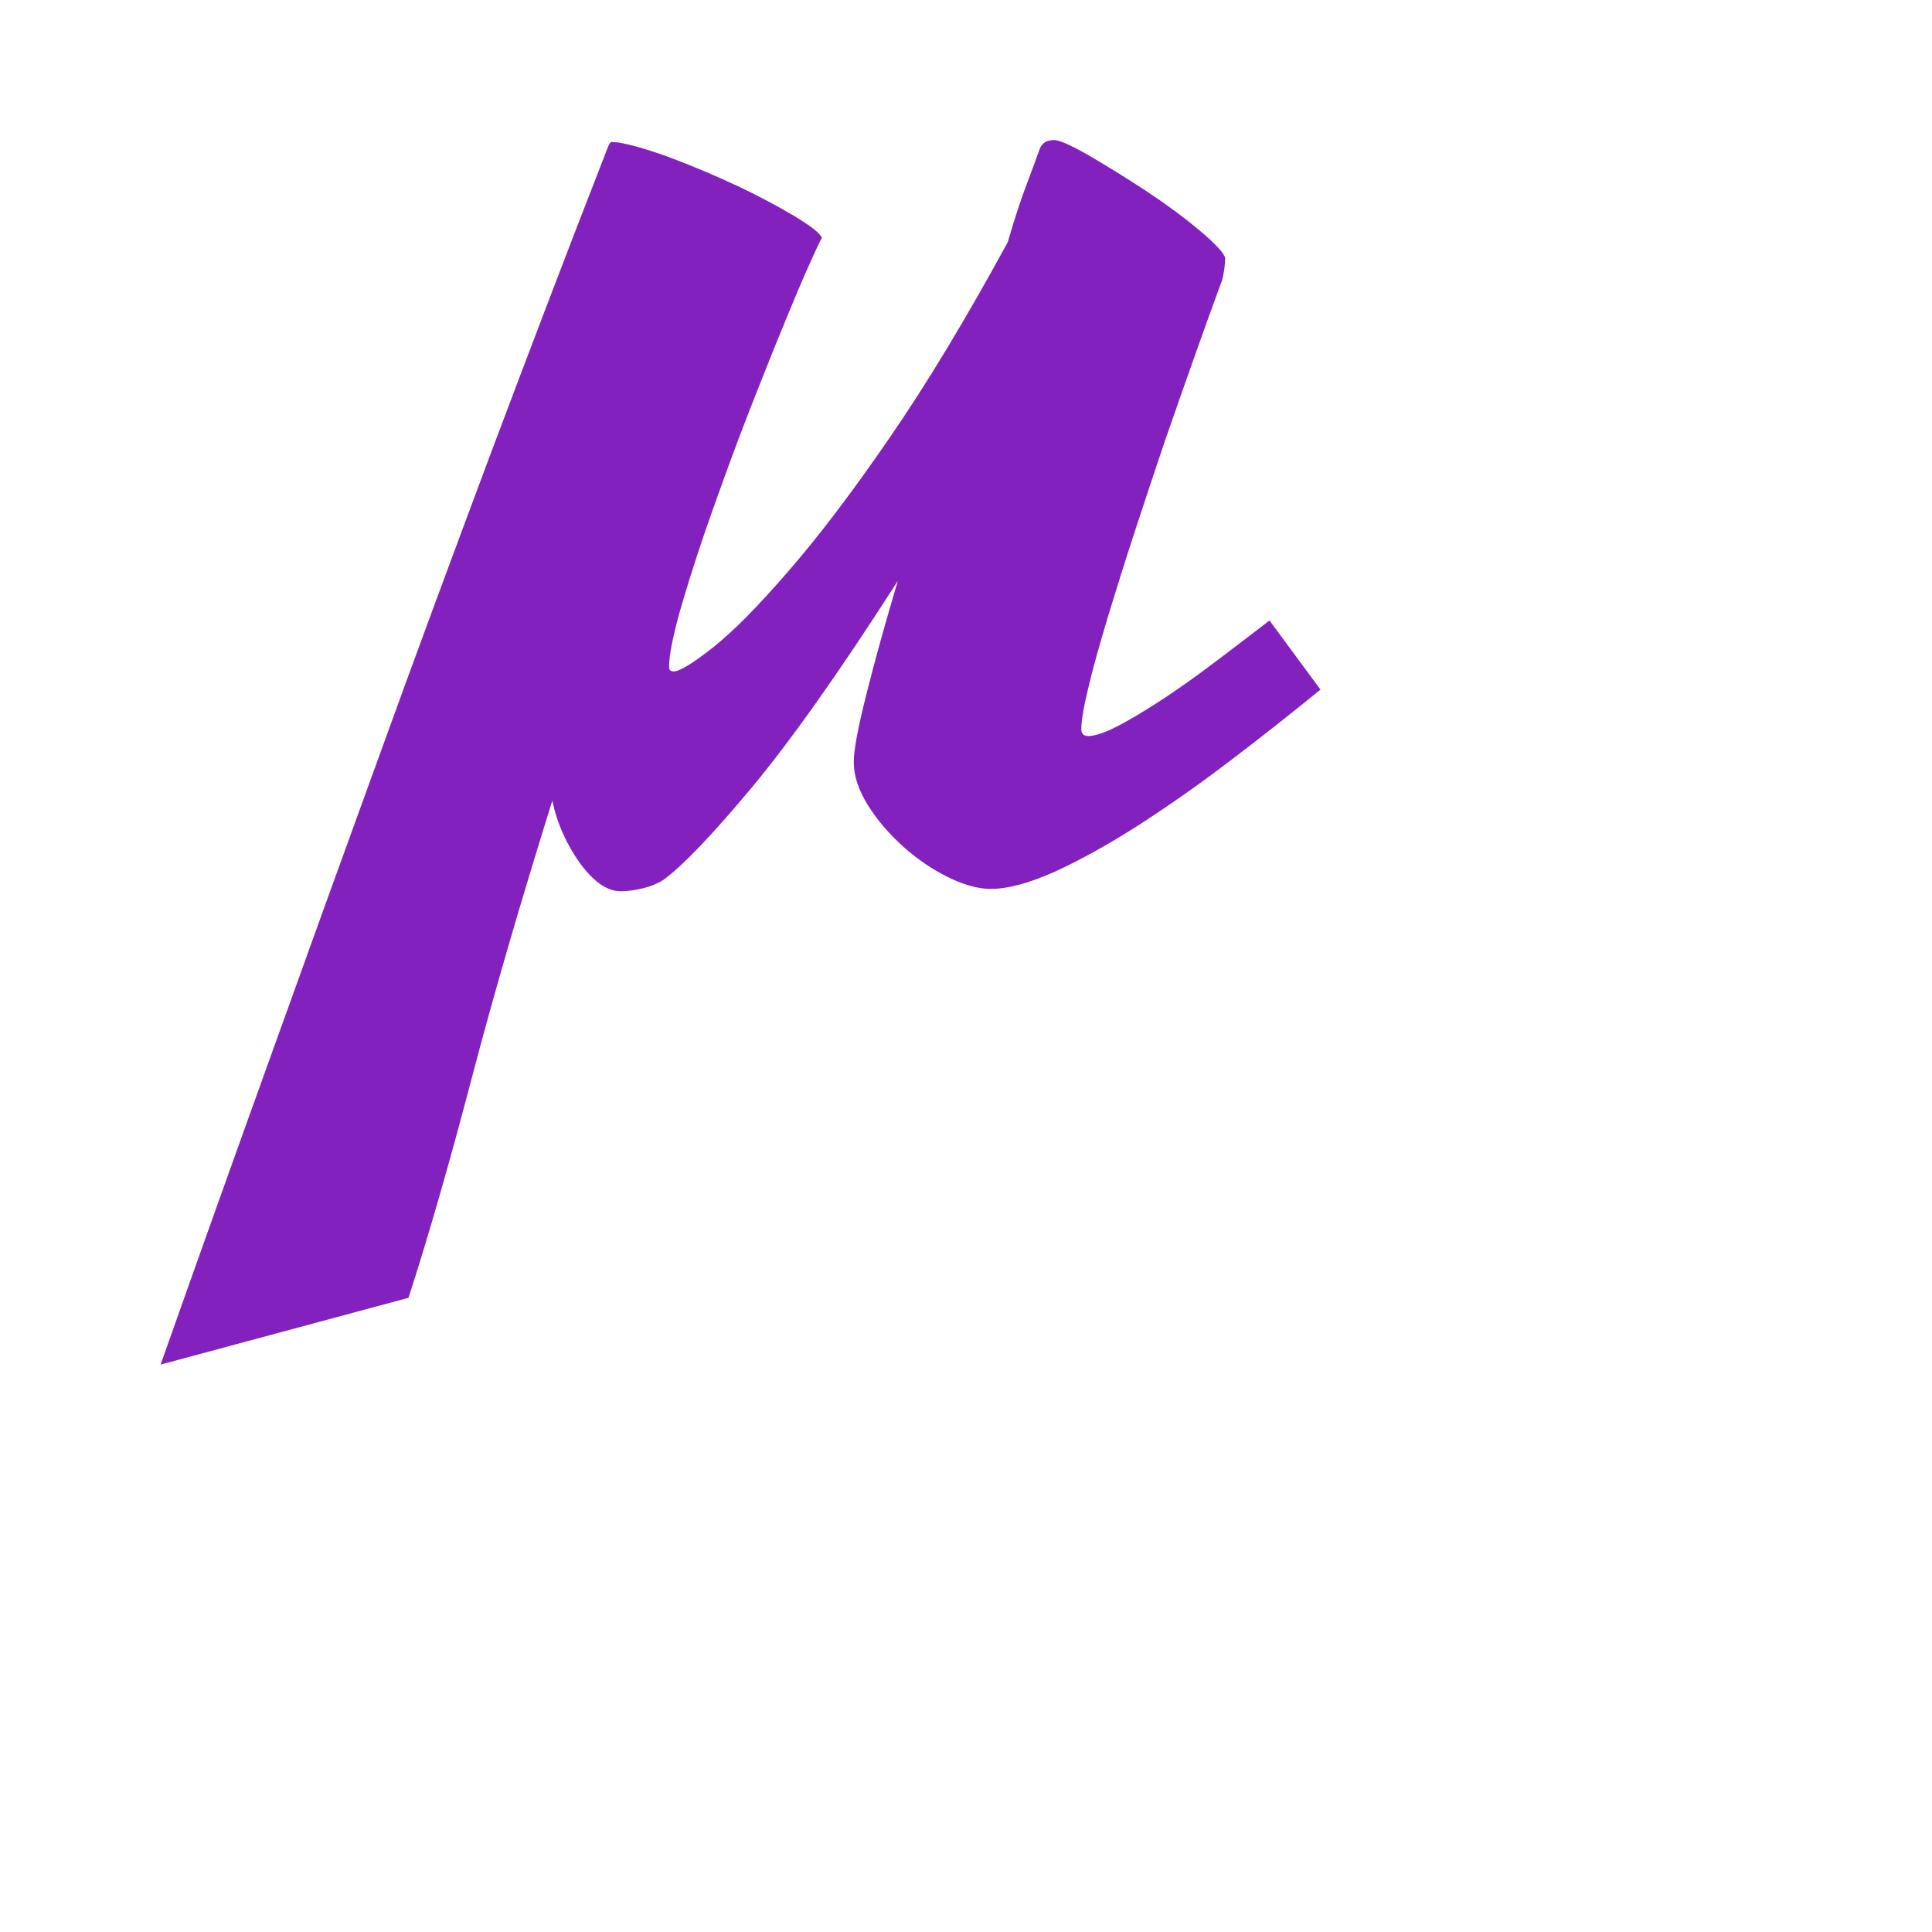
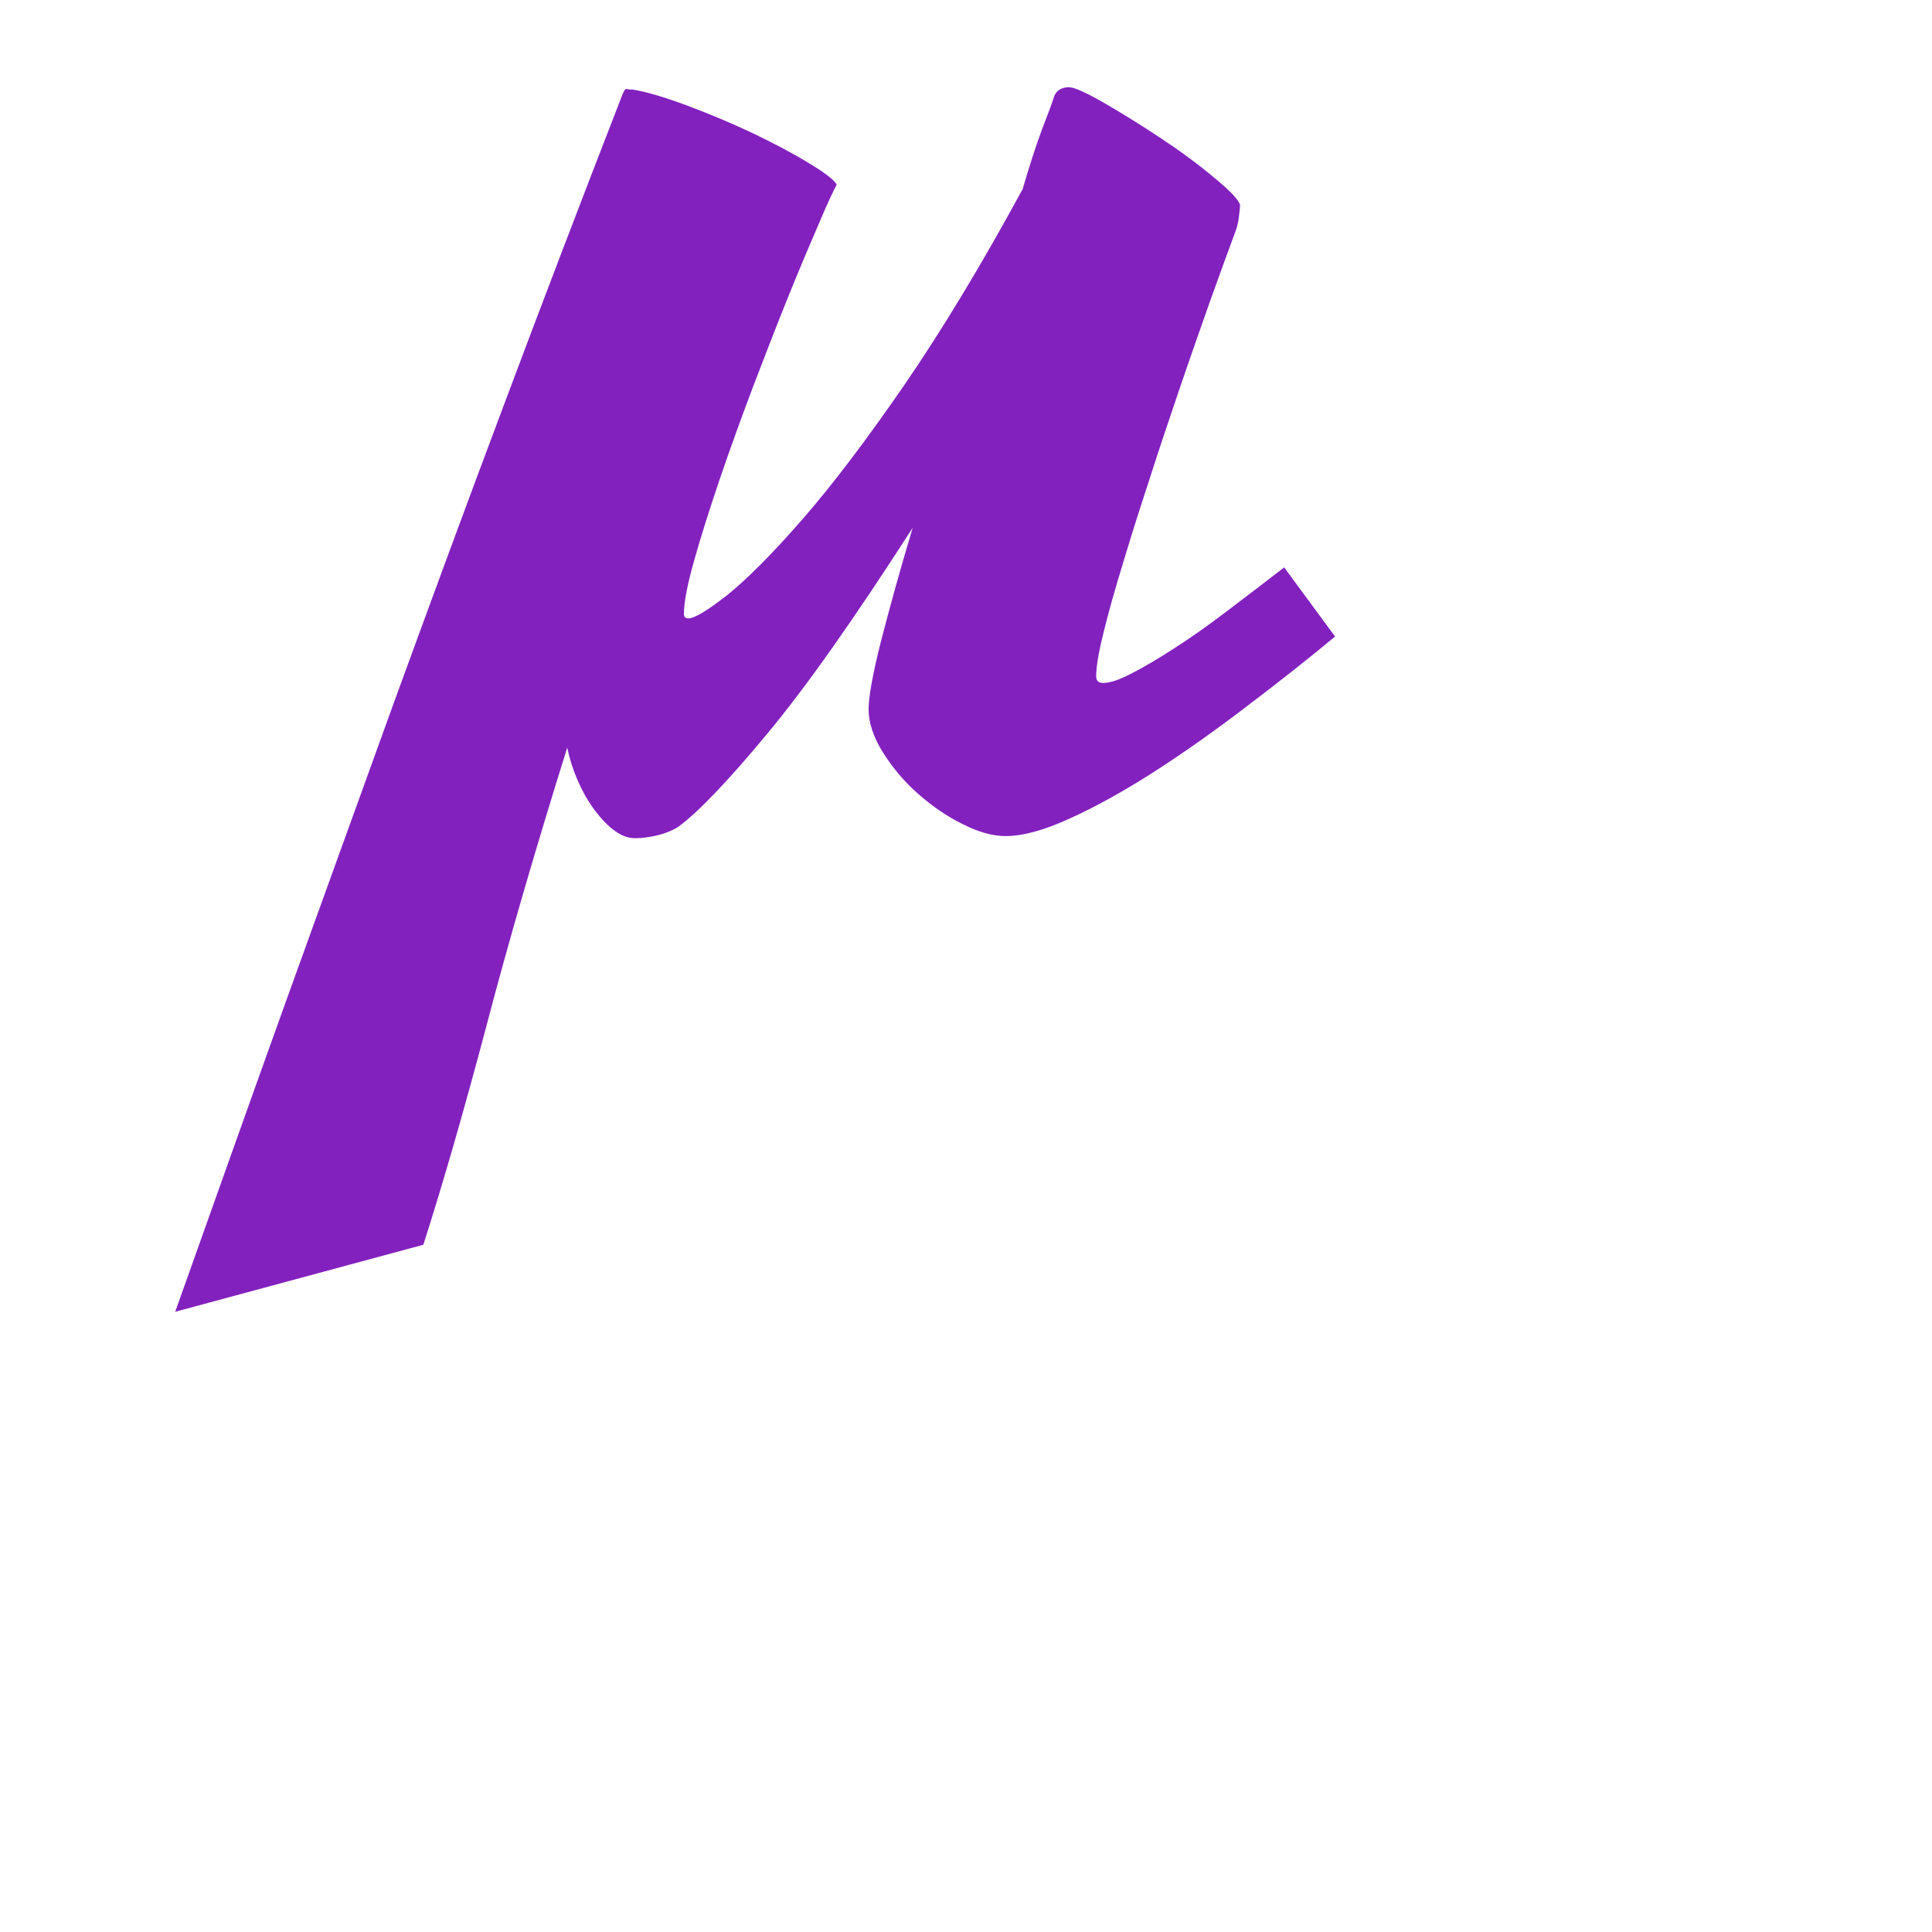
<svg xmlns="http://www.w3.org/2000/svg" width="32px" height="32px" viewBox="0 0 32 32" version="1.1">
  <g id="surface1">
-     <path style=" stroke:none;fill-rule:nonzero;fill:rgb(51.373%,12.941%,74.902%);fill-opacity:1;" d="M 21.871 11.422 C 21.383 11.82 20.879 12.219 20.359 12.613 C 19.84 13.008 19.336 13.359 18.852 13.672 C 18.363 13.984 17.906 14.238 17.48 14.434 C 17.055 14.625 16.699 14.723 16.41 14.723 C 16.199 14.723 15.961 14.656 15.699 14.527 C 15.434 14.395 15.188 14.227 14.957 14.02 C 14.727 13.812 14.531 13.586 14.375 13.336 C 14.219 13.086 14.141 12.848 14.141 12.621 C 14.141 12.422 14.211 12.051 14.348 11.508 C 14.484 10.961 14.66 10.332 14.871 9.621 C 13.91 11.121 13.102 12.262 12.453 13.043 C 11.801 13.824 11.312 14.336 10.988 14.574 C 10.887 14.637 10.773 14.684 10.641 14.715 C 10.512 14.746 10.387 14.762 10.277 14.762 C 10.164 14.762 10.051 14.719 9.938 14.641 C 9.824 14.559 9.715 14.445 9.609 14.301 C 9.504 14.156 9.41 13.996 9.328 13.812 C 9.246 13.633 9.188 13.449 9.148 13.262 C 8.625 14.938 8.176 16.473 7.809 17.875 C 7.441 19.277 7.094 20.484 6.766 21.496 L 2.66 22.602 C 3.297 20.801 3.914 19.074 4.508 17.426 C 5.102 15.773 5.691 14.141 6.281 12.52 C 6.867 10.898 7.473 9.266 8.09 7.613 C 8.711 5.961 9.367 4.234 10.07 2.434 C 10.094 2.371 10.117 2.344 10.137 2.352 C 10.152 2.355 10.188 2.359 10.238 2.359 C 10.465 2.398 10.762 2.484 11.129 2.621 C 11.5 2.762 11.859 2.914 12.219 3.082 C 12.574 3.25 12.887 3.418 13.156 3.578 C 13.426 3.742 13.578 3.859 13.613 3.938 C 13.566 4.023 13.469 4.234 13.324 4.562 C 13.18 4.895 13.016 5.293 12.828 5.754 C 12.641 6.219 12.441 6.723 12.234 7.266 C 12.031 7.809 11.844 8.328 11.672 8.824 C 11.504 9.316 11.363 9.766 11.25 10.164 C 11.141 10.566 11.082 10.859 11.082 11.047 C 11.082 11.098 11.109 11.121 11.156 11.121 C 11.258 11.121 11.473 10.988 11.805 10.727 C 12.137 10.465 12.551 10.047 13.051 9.469 C 13.551 8.895 14.113 8.156 14.73 7.258 C 15.352 6.355 16.004 5.273 16.691 4.012 C 16.805 3.621 16.91 3.297 17.012 3.035 C 17.109 2.773 17.18 2.586 17.219 2.473 C 17.254 2.371 17.336 2.32 17.461 2.32 C 17.551 2.32 17.738 2.406 18.035 2.574 C 18.328 2.746 18.641 2.938 18.973 3.156 C 19.305 3.375 19.602 3.594 19.863 3.812 C 20.125 4.031 20.27 4.188 20.293 4.273 C 20.293 4.312 20.289 4.375 20.277 4.469 C 20.262 4.562 20.246 4.641 20.219 4.703 C 20.094 5.043 19.949 5.441 19.789 5.895 C 19.625 6.352 19.461 6.828 19.289 7.32 C 19.121 7.816 18.957 8.312 18.793 8.812 C 18.629 9.312 18.484 9.781 18.352 10.211 C 18.223 10.645 18.113 11.023 18.035 11.355 C 17.953 11.688 17.91 11.93 17.91 12.078 C 17.91 12.152 17.949 12.191 18.023 12.191 C 18.137 12.191 18.297 12.137 18.504 12.031 C 18.707 11.926 18.945 11.785 19.215 11.609 C 19.484 11.434 19.773 11.23 20.078 11 C 20.387 10.77 20.699 10.527 21.027 10.277 L 21.871 11.422 " />
+     <path style=" stroke:none;fill-rule:nonzero;fill:rgb(51.373%,12.941%,74.902%);fill-opacity:1;" d="M 22.113 10.543 C 21.629 10.945 21.125 11.34 20.605 11.734 C 20.086 12.129 19.582 12.484 19.094 12.797 C 18.605 13.109 18.148 13.363 17.723 13.555 C 17.301 13.75 16.941 13.848 16.656 13.848 C 16.441 13.848 16.203 13.781 15.941 13.648 C 15.68 13.52 15.434 13.348 15.203 13.145 C 14.969 12.938 14.777 12.707 14.621 12.457 C 14.465 12.207 14.387 11.969 14.387 11.746 C 14.387 11.543 14.453 11.172 14.59 10.629 C 14.73 10.086 14.902 9.457 15.117 8.742 C 14.152 10.242 13.348 11.387 12.695 12.168 C 12.047 12.949 11.559 13.457 11.234 13.695 C 11.133 13.758 11.016 13.805 10.887 13.836 C 10.754 13.867 10.633 13.883 10.52 13.883 C 10.406 13.883 10.297 13.844 10.184 13.762 C 10.07 13.68 9.961 13.566 9.855 13.426 C 9.746 13.281 9.652 13.117 9.574 12.938 C 9.492 12.754 9.434 12.57 9.395 12.383 C 8.871 14.059 8.422 15.598 8.055 17 C 7.684 18.398 7.336 19.605 7.012 20.617 L 2.902 21.727 C 3.543 19.926 4.156 18.199 4.75 16.547 C 5.344 14.898 5.938 13.262 6.523 11.641 C 7.113 10.023 7.715 8.387 8.336 6.734 C 8.953 5.086 9.613 3.359 10.312 1.559 C 10.34 1.496 10.359 1.469 10.379 1.473 C 10.398 1.48 10.434 1.484 10.484 1.484 C 10.707 1.52 11.004 1.609 11.375 1.746 C 11.742 1.883 12.105 2.035 12.461 2.203 C 12.82 2.375 13.133 2.539 13.398 2.703 C 13.668 2.863 13.82 2.984 13.859 3.059 C 13.809 3.145 13.711 3.355 13.57 3.688 C 13.426 4.02 13.258 4.414 13.07 4.879 C 12.883 5.34 12.688 5.844 12.48 6.387 C 12.273 6.934 12.086 7.453 11.918 7.945 C 11.75 8.441 11.609 8.887 11.496 9.289 C 11.383 9.688 11.328 9.98 11.328 10.168 C 11.328 10.219 11.352 10.242 11.402 10.242 C 11.504 10.242 11.719 10.113 12.051 9.852 C 12.379 9.586 12.797 9.168 13.297 8.594 C 13.797 8.02 14.355 7.281 14.977 6.379 C 15.594 5.48 16.25 4.398 16.938 3.133 C 17.051 2.746 17.156 2.422 17.254 2.156 C 17.355 1.895 17.426 1.707 17.461 1.594 C 17.5 1.496 17.582 1.445 17.707 1.445 C 17.793 1.445 17.984 1.531 18.277 1.699 C 18.57 1.867 18.883 2.062 19.215 2.281 C 19.547 2.5 19.844 2.719 20.105 2.938 C 20.371 3.156 20.516 3.309 20.539 3.395 C 20.539 3.434 20.531 3.5 20.52 3.594 C 20.508 3.688 20.488 3.766 20.465 3.828 C 20.34 4.164 20.195 4.562 20.031 5.02 C 19.871 5.477 19.703 5.949 19.535 6.445 C 19.367 6.938 19.199 7.438 19.039 7.938 C 18.875 8.438 18.727 8.902 18.598 9.336 C 18.465 9.766 18.359 10.148 18.277 10.48 C 18.195 10.809 18.156 11.051 18.156 11.199 C 18.156 11.277 18.195 11.312 18.27 11.312 C 18.383 11.312 18.539 11.262 18.746 11.152 C 18.953 11.047 19.191 10.906 19.461 10.73 C 19.73 10.559 20.016 10.355 20.324 10.121 C 20.629 9.891 20.945 9.648 21.27 9.398 L 22.113 10.543 " />
  </g>
</svg>
